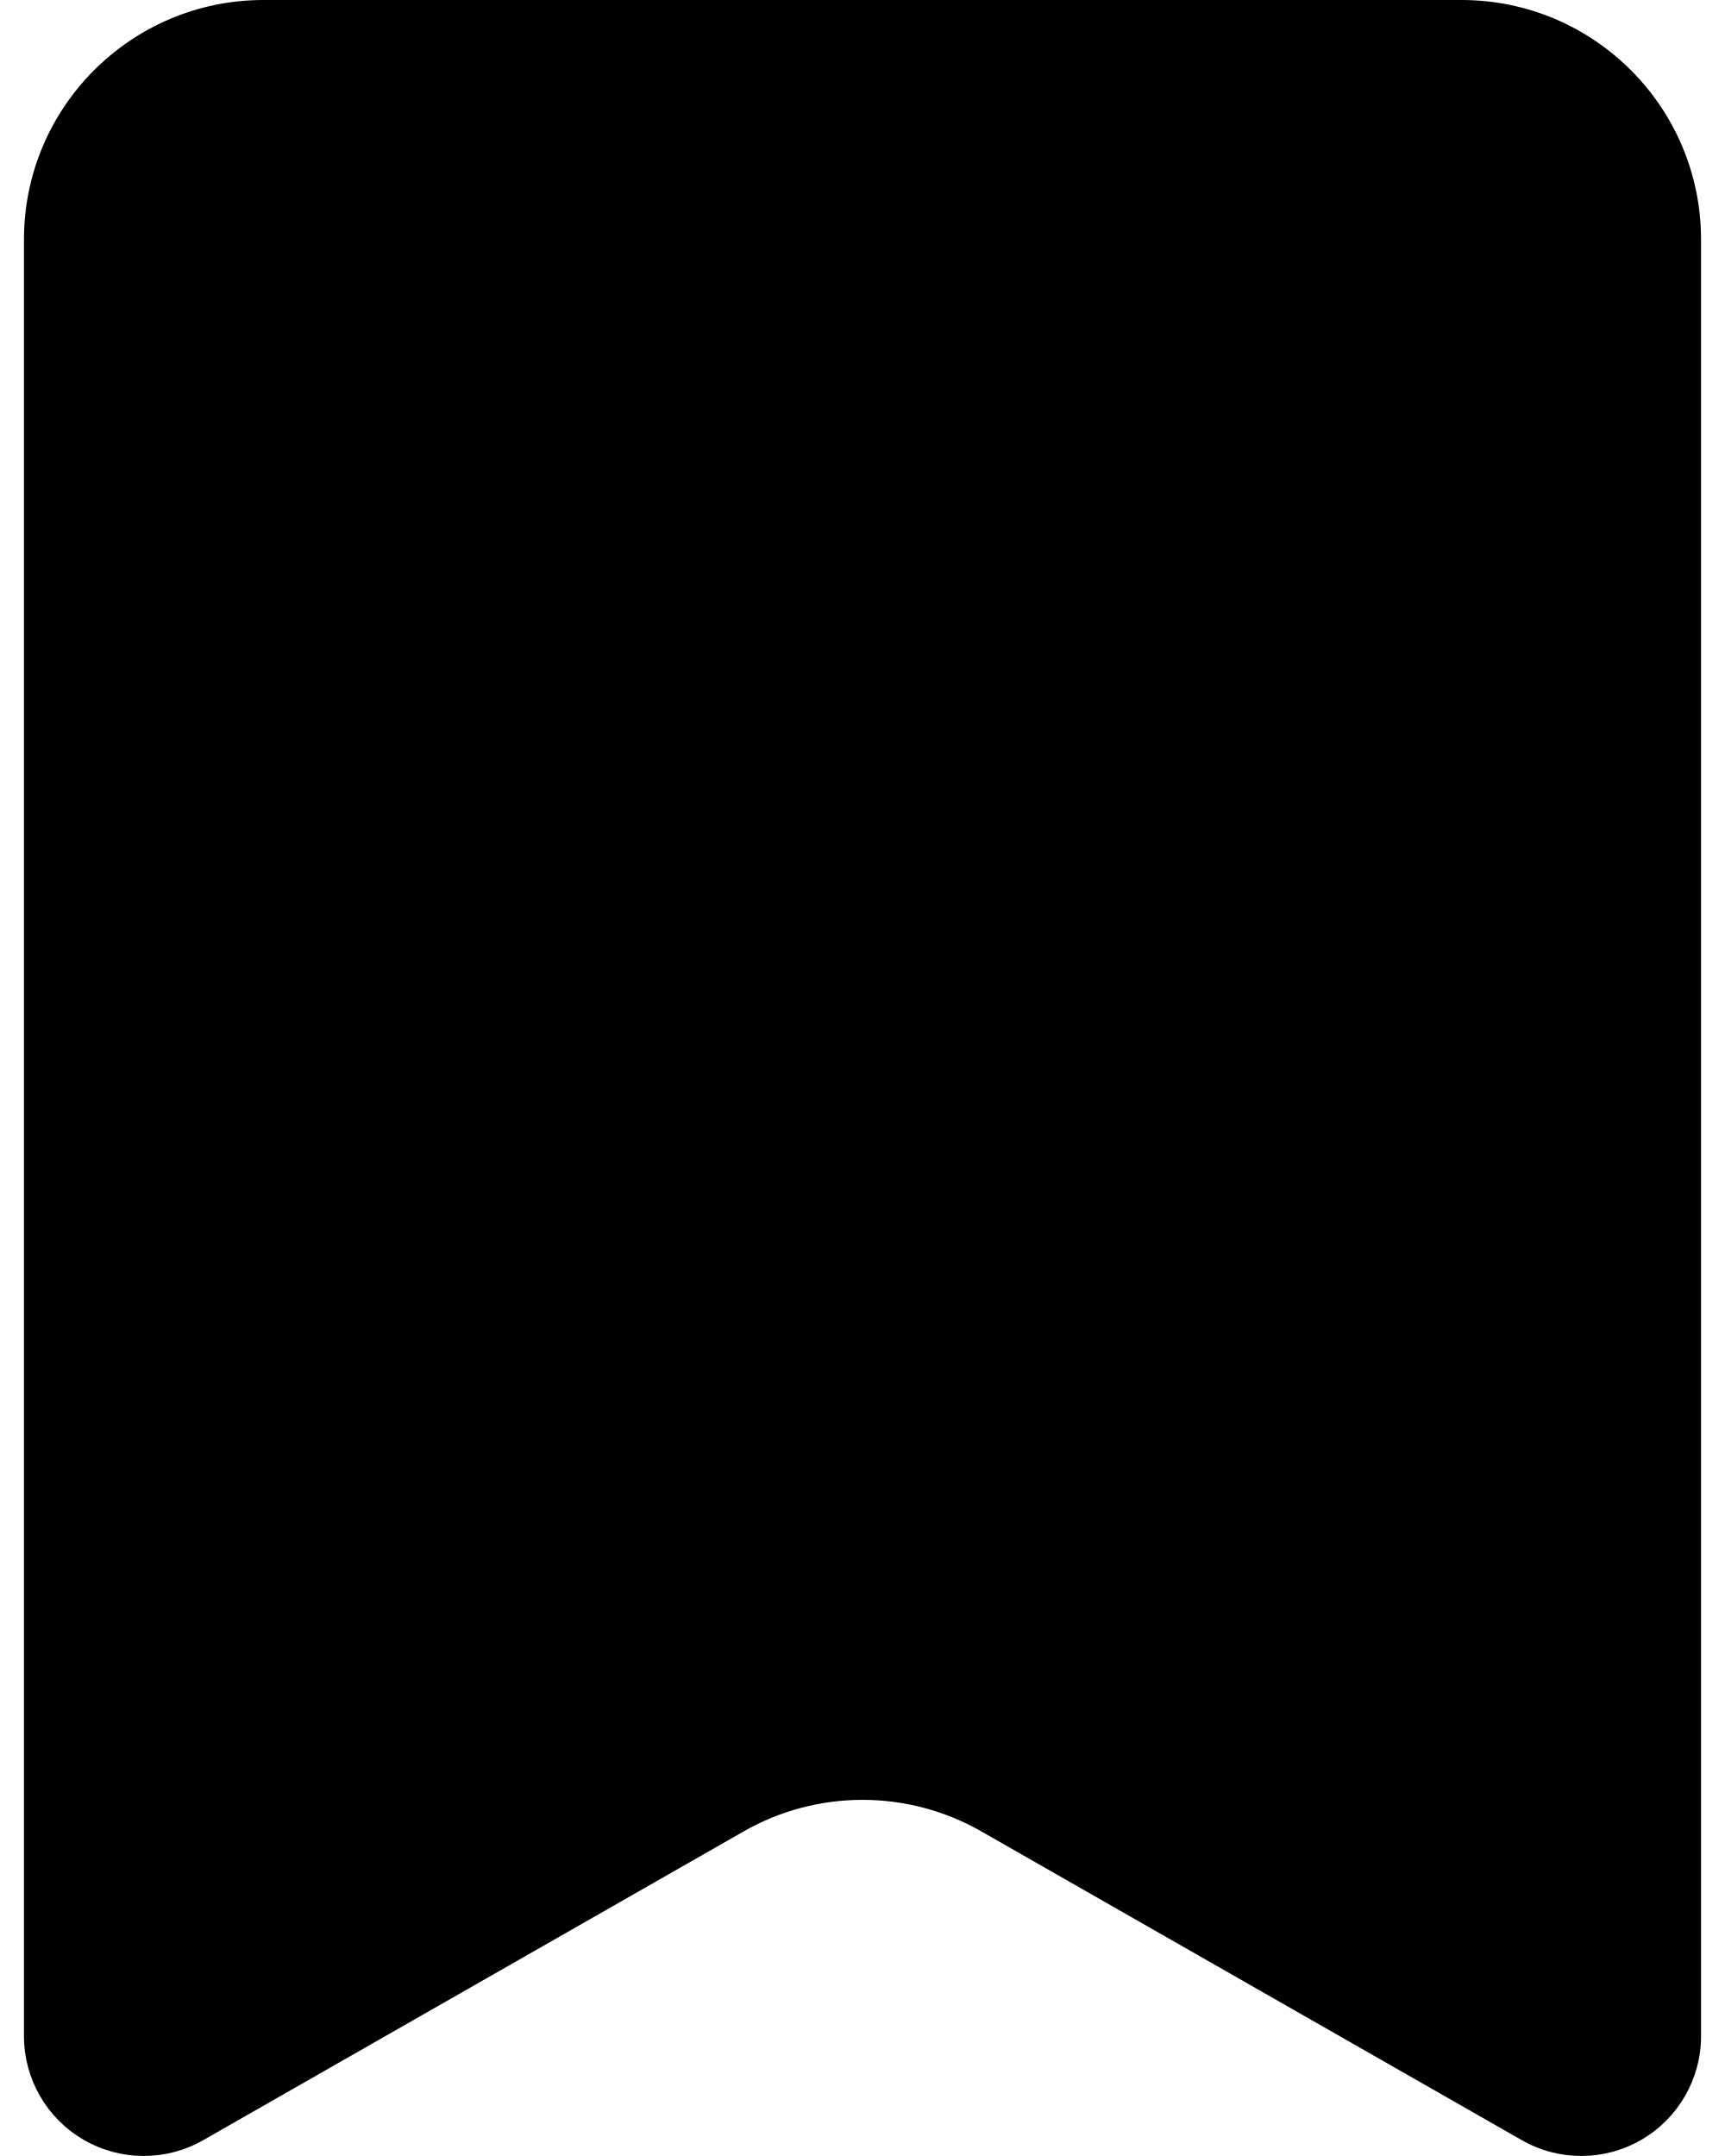
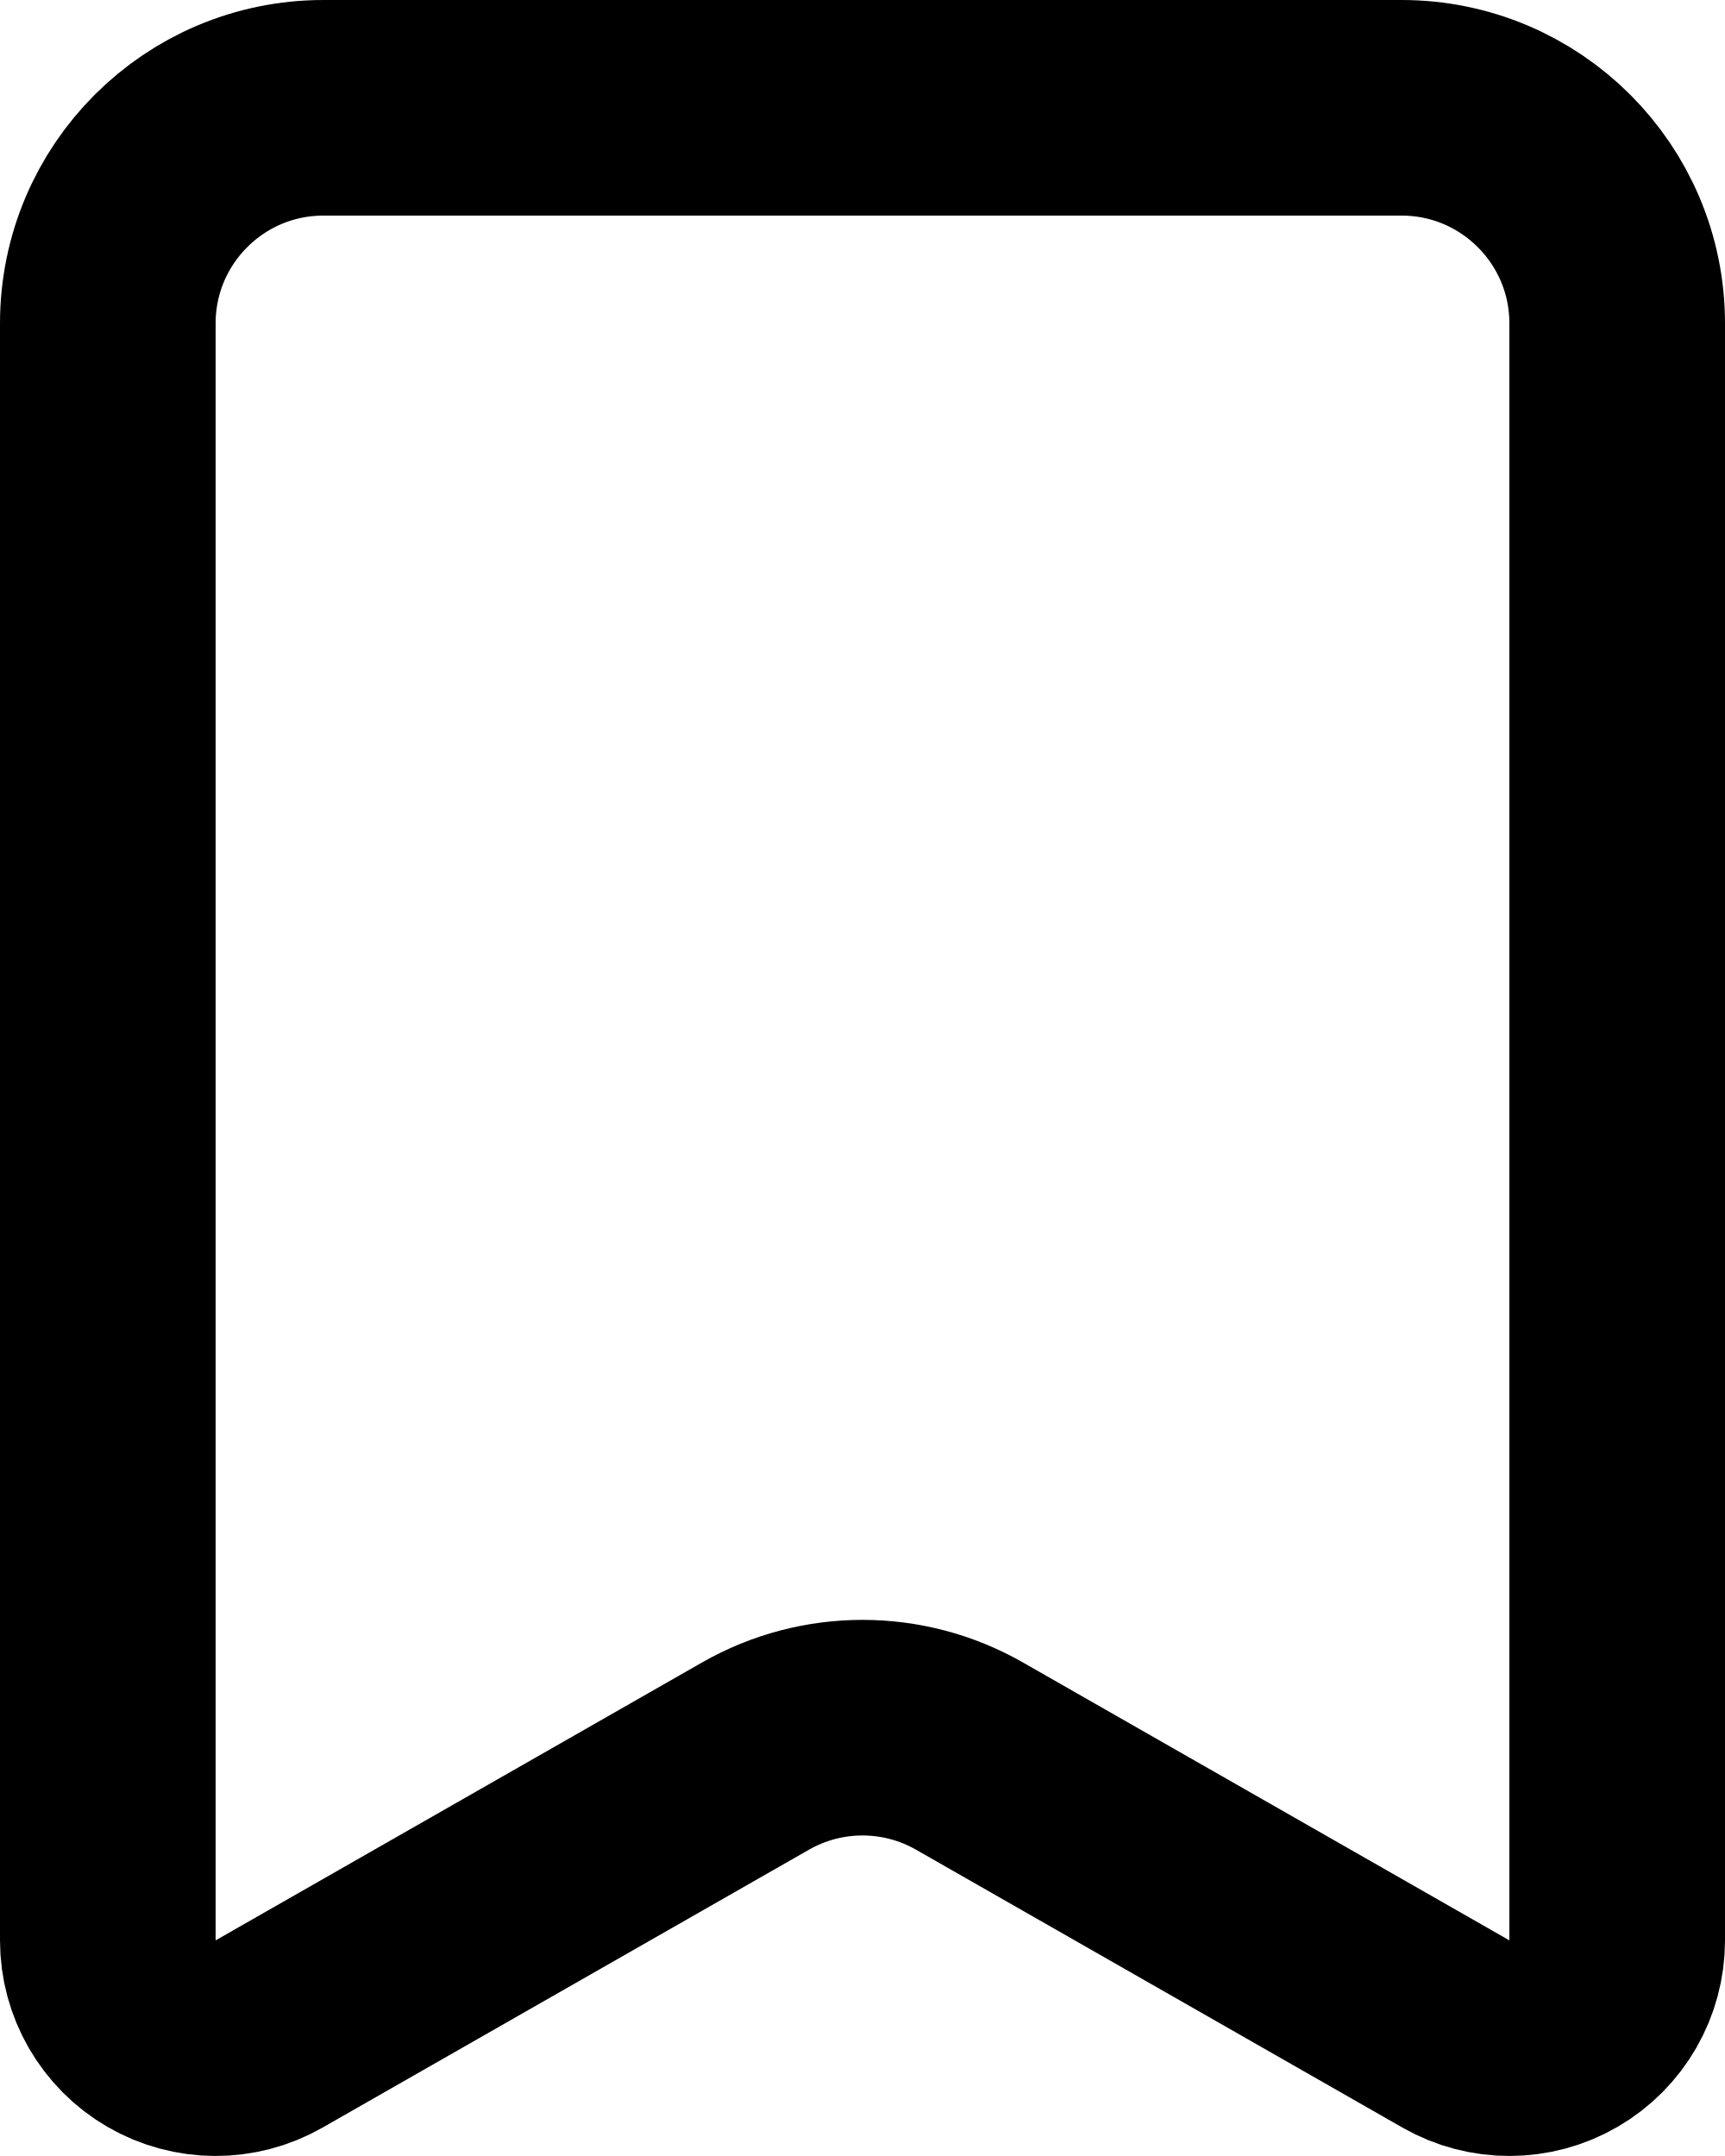
- <svg xmlns="http://www.w3.org/2000/svg" class="lucide-bookmark" viewBox="4.8 3 14.4 18">
-   <path fill="currentColor" d="M17 3a2 2 0 0 1 2 2v15a1 1 0 0 1-1.496.868l-4.512-2.578a2 2 0 0 0-1.984 0l-4.512 2.578A1 1 0 0 1 5 20V5a2 2 0 0 1 2-2z" aria-hidden="true" class="lucide-filled" />
-   <path fill="none" d="M17 3a2 2 0 0 1 2 2v15a1 1 0 0 1-1.496.868l-4.512-2.578a2 2 0 0 0-1.984 0l-4.512 2.578A1 1 0 0 1 5 20V5a2 2 0 0 1 2-2z" aria-hidden="true" class="lucide-filled" />
+ <svg xmlns="http://www.w3.org/2000/svg" fill="none" stroke="currentColor" stroke-linecap="round" stroke-linejoin="round" stroke-width="2" class="lucide-bookmark" viewBox="4 2 16 20">
+   <path d="M17 3a2 2 0 0 1 2 2v15a1 1 0 0 1-1.496.868l-4.512-2.578a2 2 0 0 0-1.984 0l-4.512 2.578A1 1 0 0 1 5 20V5a2 2 0 0 1 2-2z" />
</svg>
